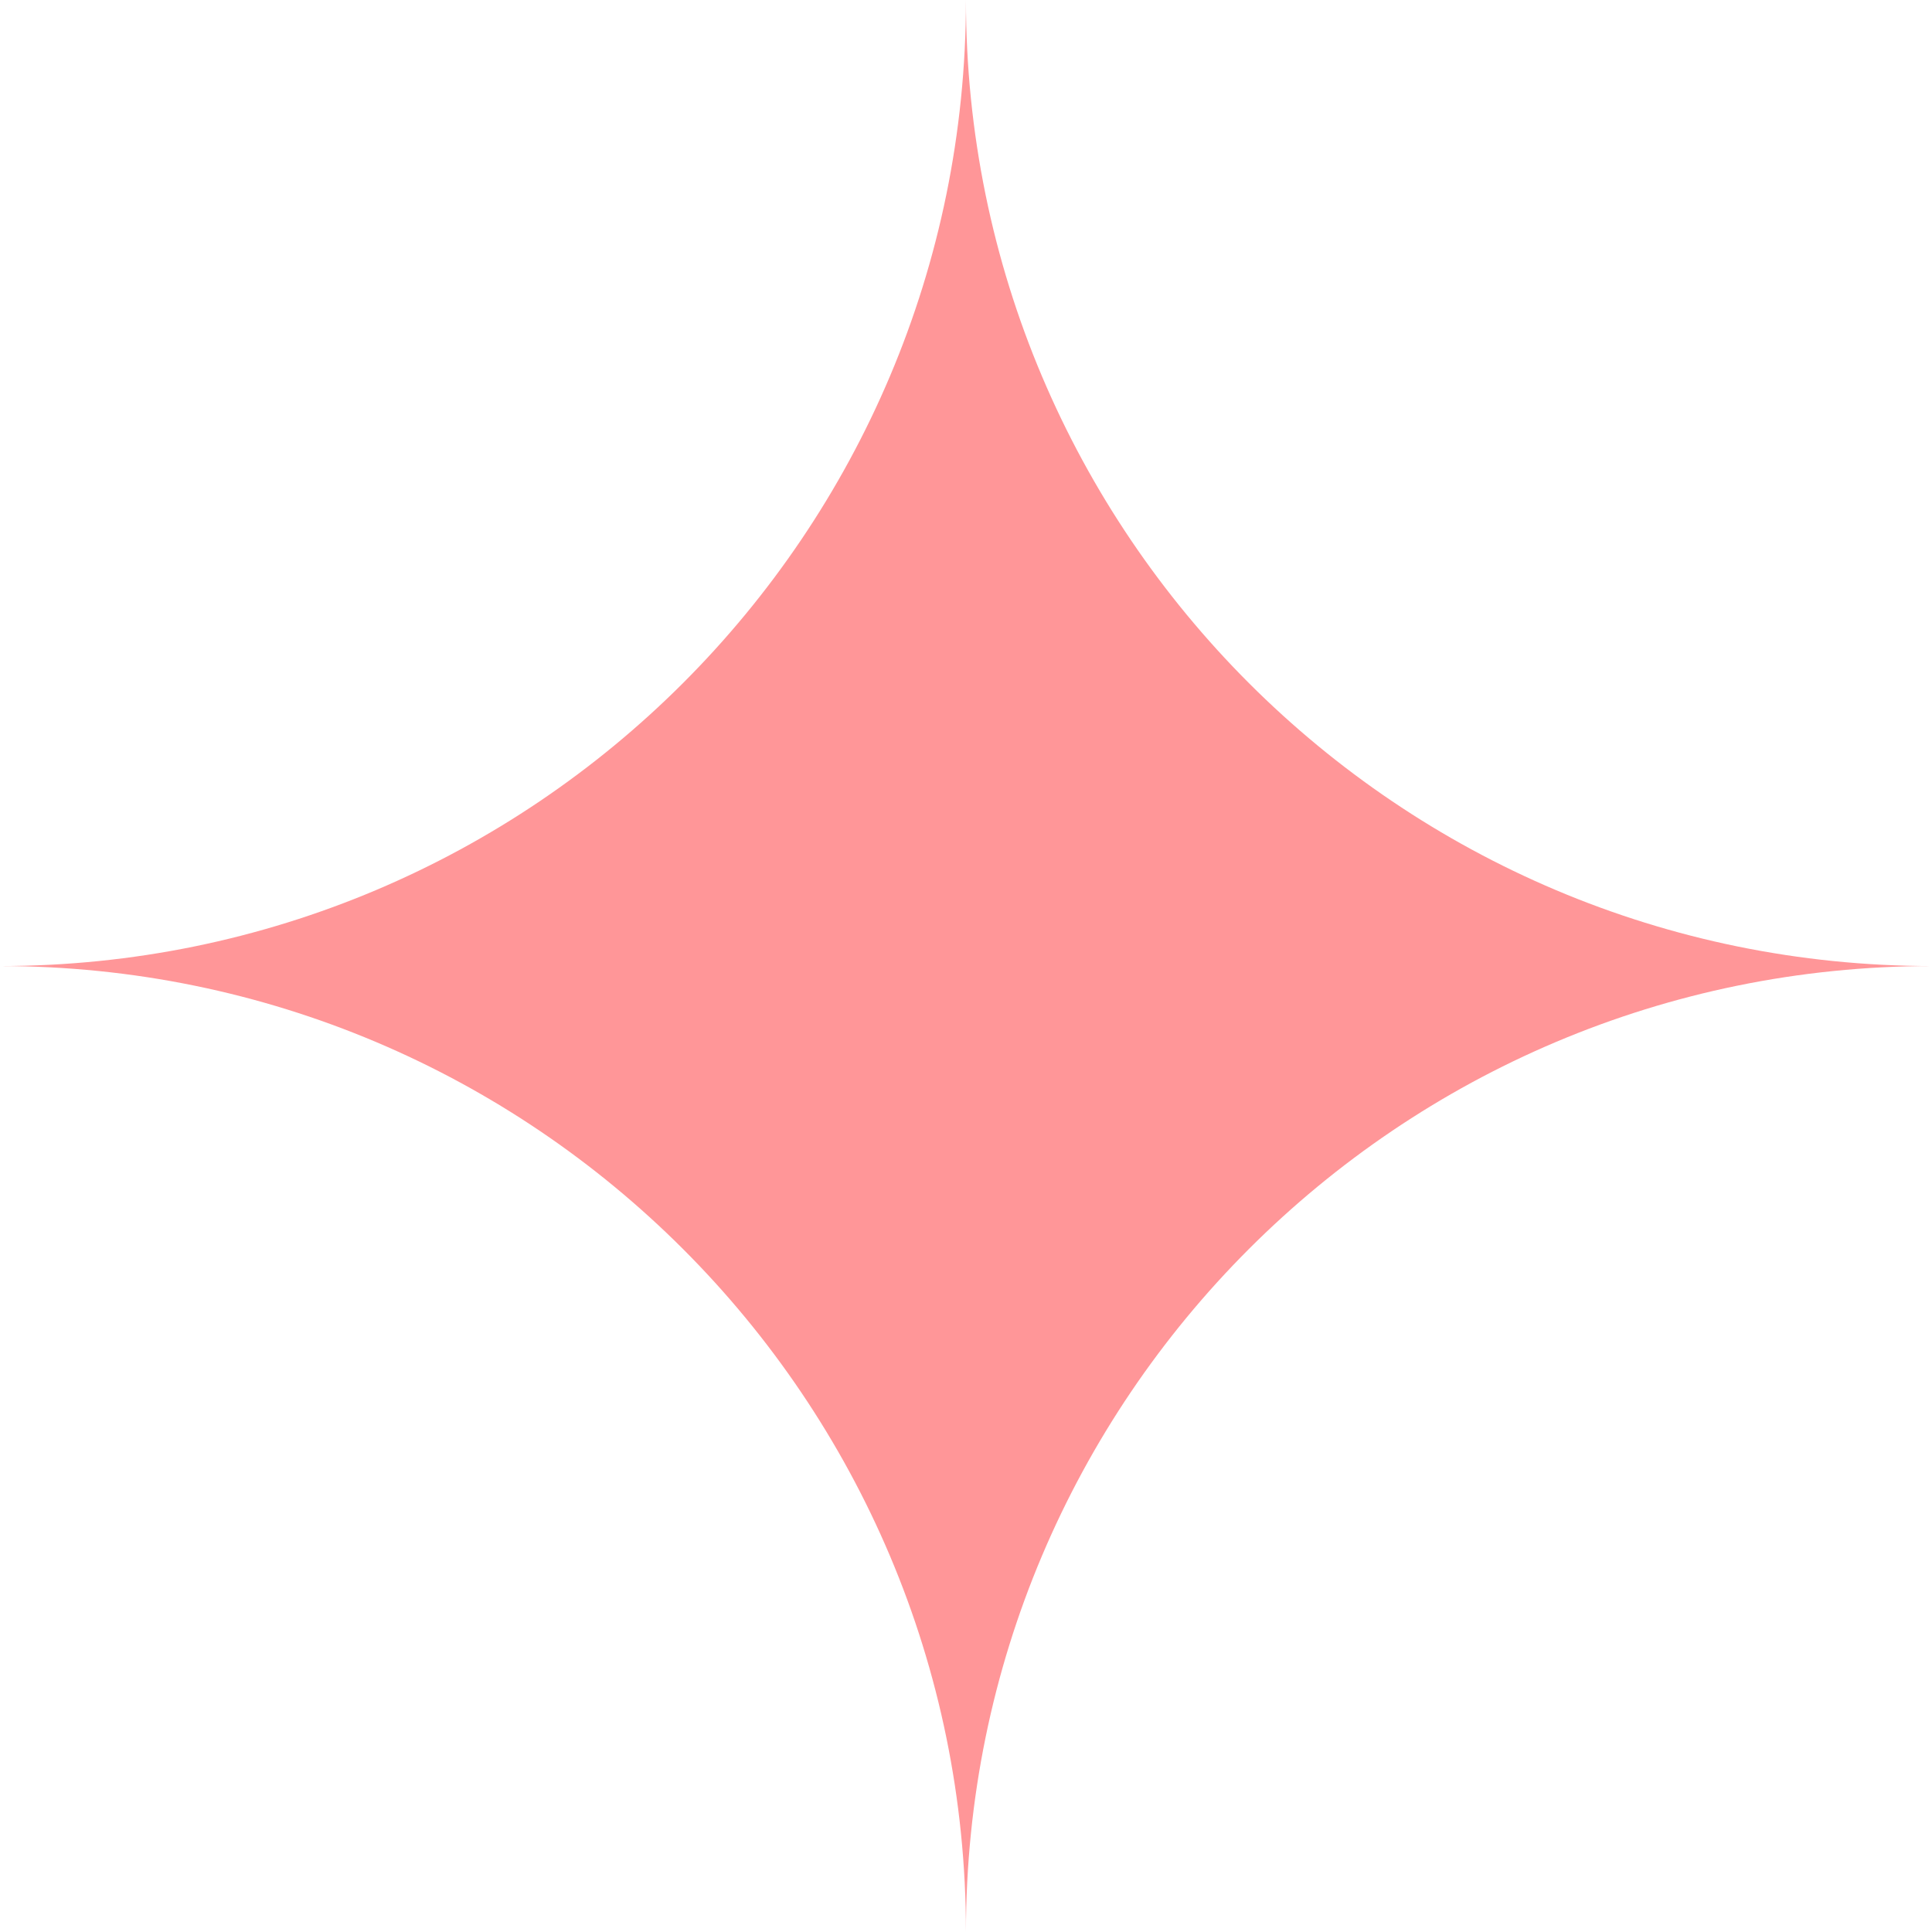
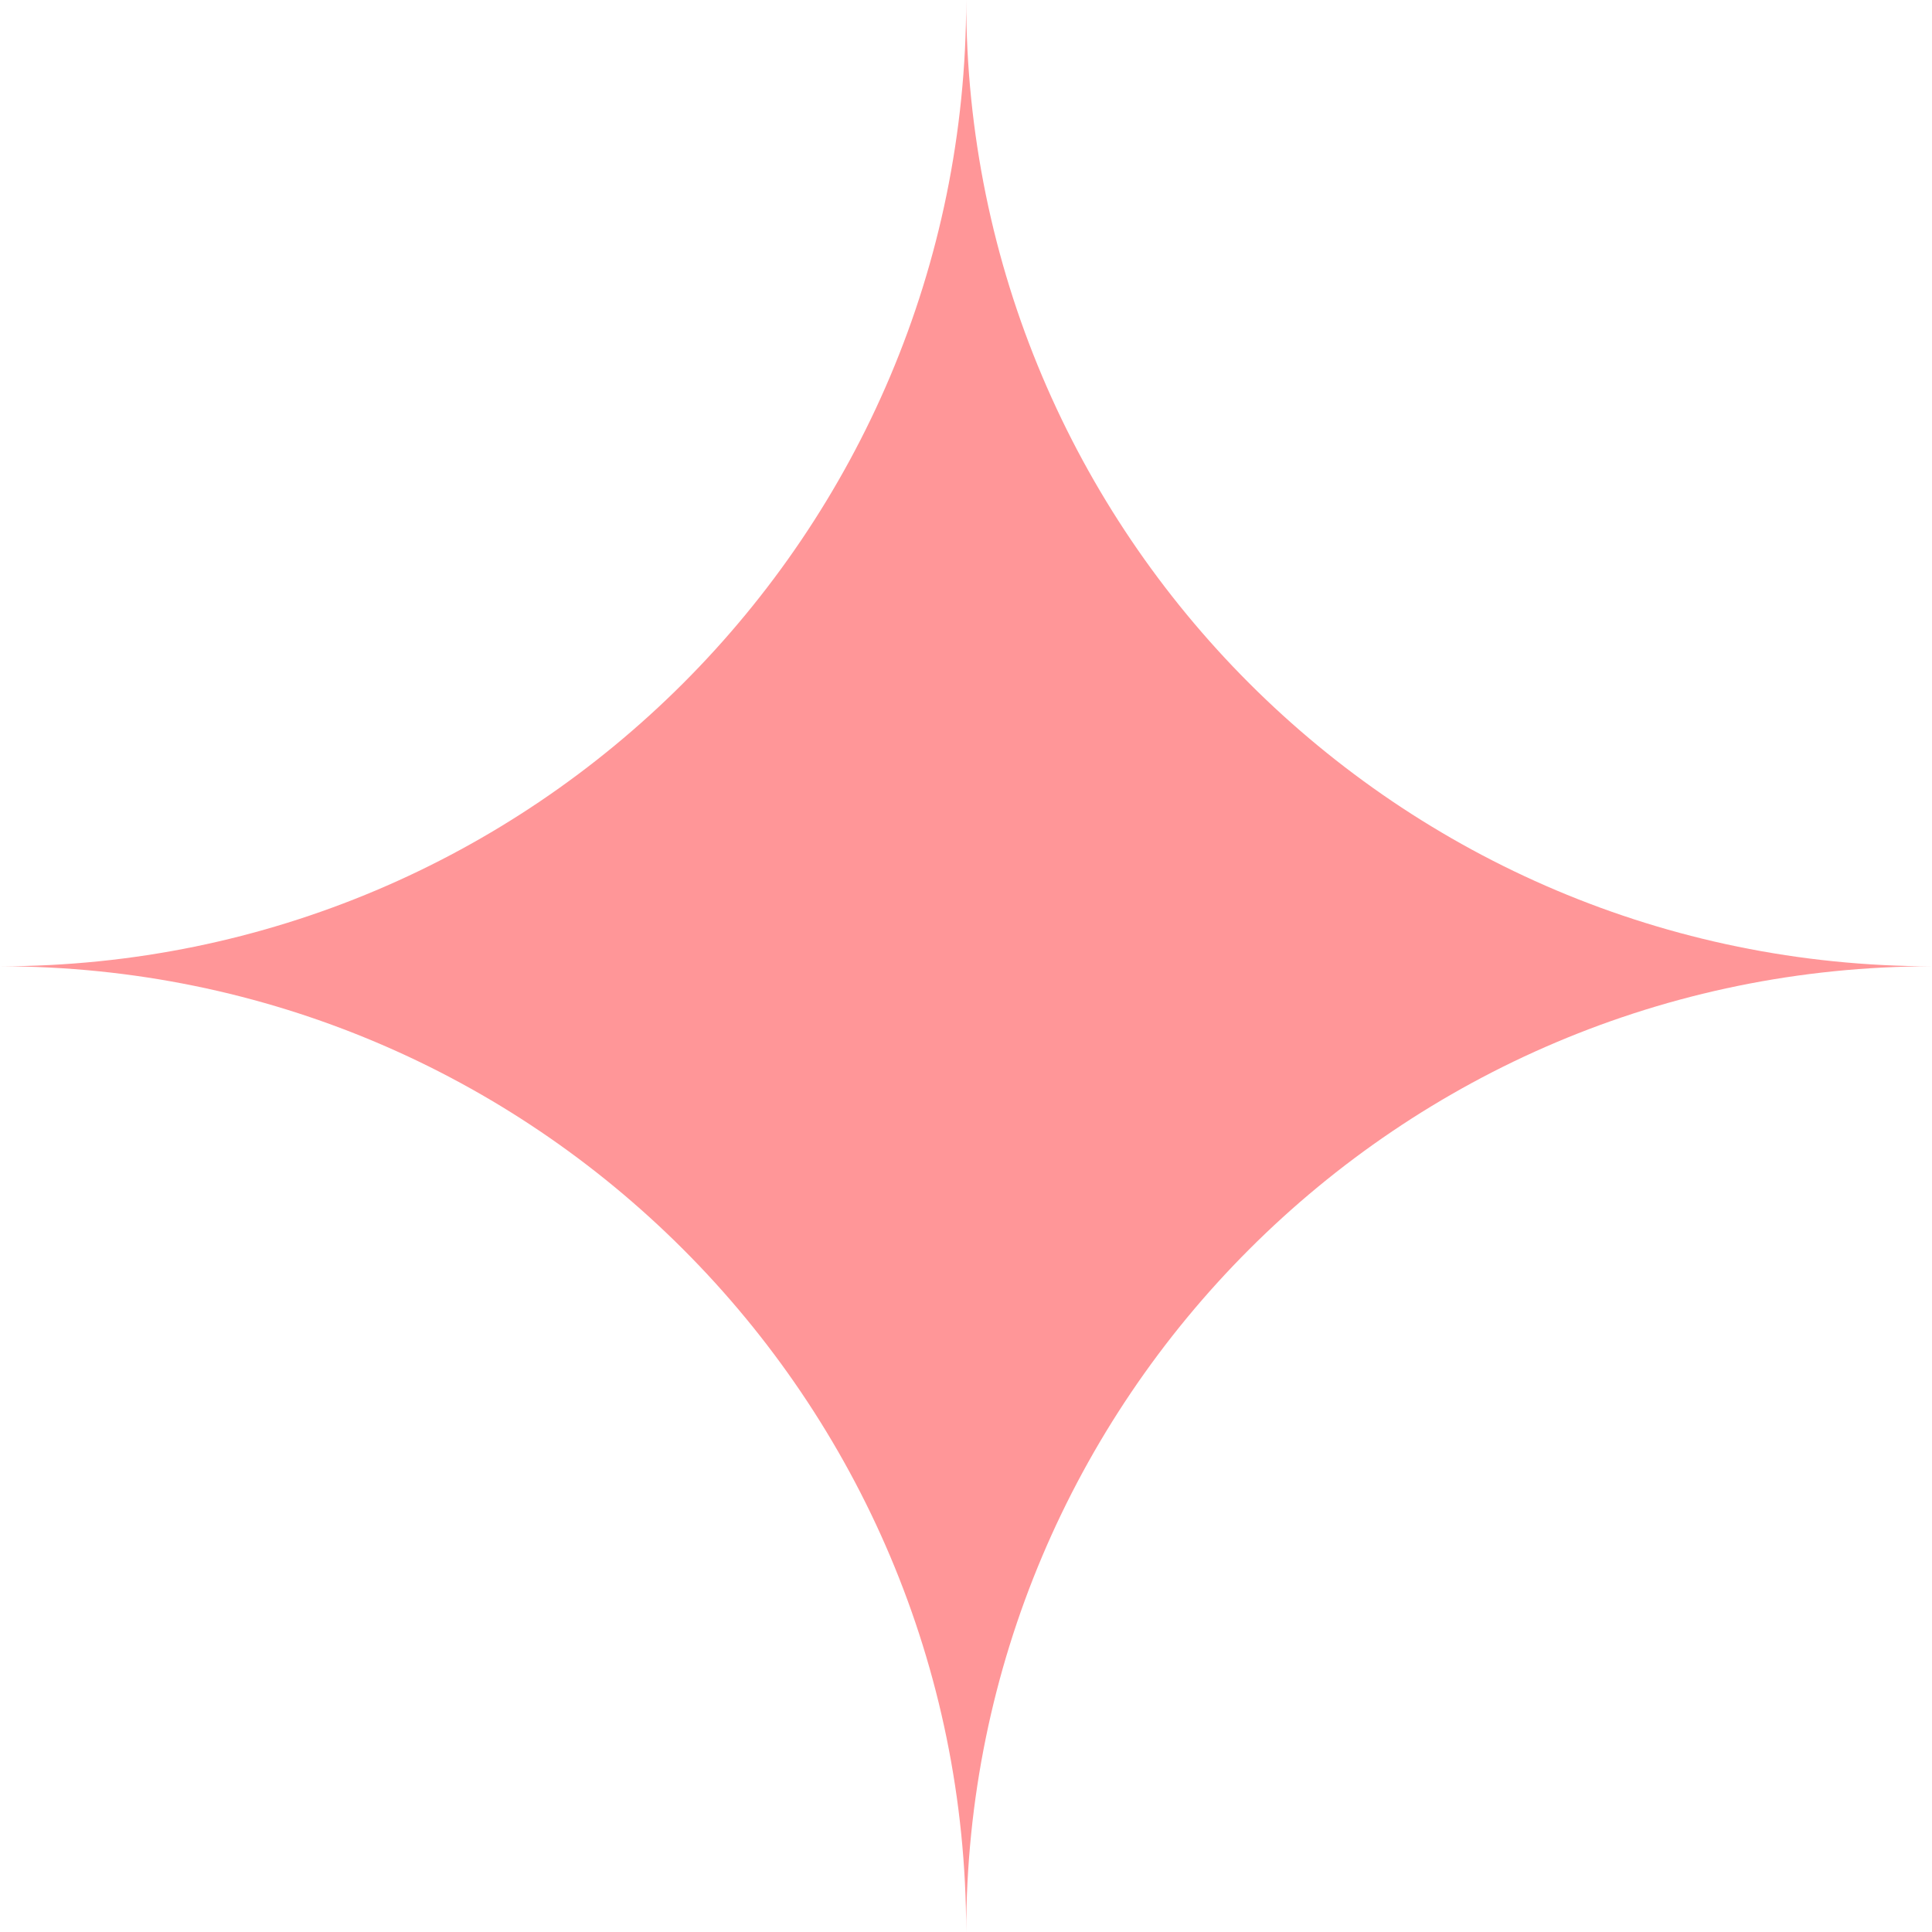
- <svg xmlns="http://www.w3.org/2000/svg" id="Layer_2" data-name="Layer 2" viewBox="0 0 196.05 196.05">
+ <svg xmlns="http://www.w3.org/2000/svg" id="Layer_2" data-name="Layer 2" viewBox="0 0 196 196">
  <defs>
    <style>
      .cls-1 {
        fill: #ff9698;
      }
    </style>
  </defs>
  <g id="Layer_1-2" data-name="Layer 1">
    <path class="cls-1" d="M196.05,98.03c-54.14,0-98.03-43.89-98.03-98.03,0,54.14-43.89,98.03-98.03,98.03,54.14,0,98.03,43.89,98.03,98.03,0-54.14,43.89-98.03,98.03-98.03Z" />
  </g>
</svg>
